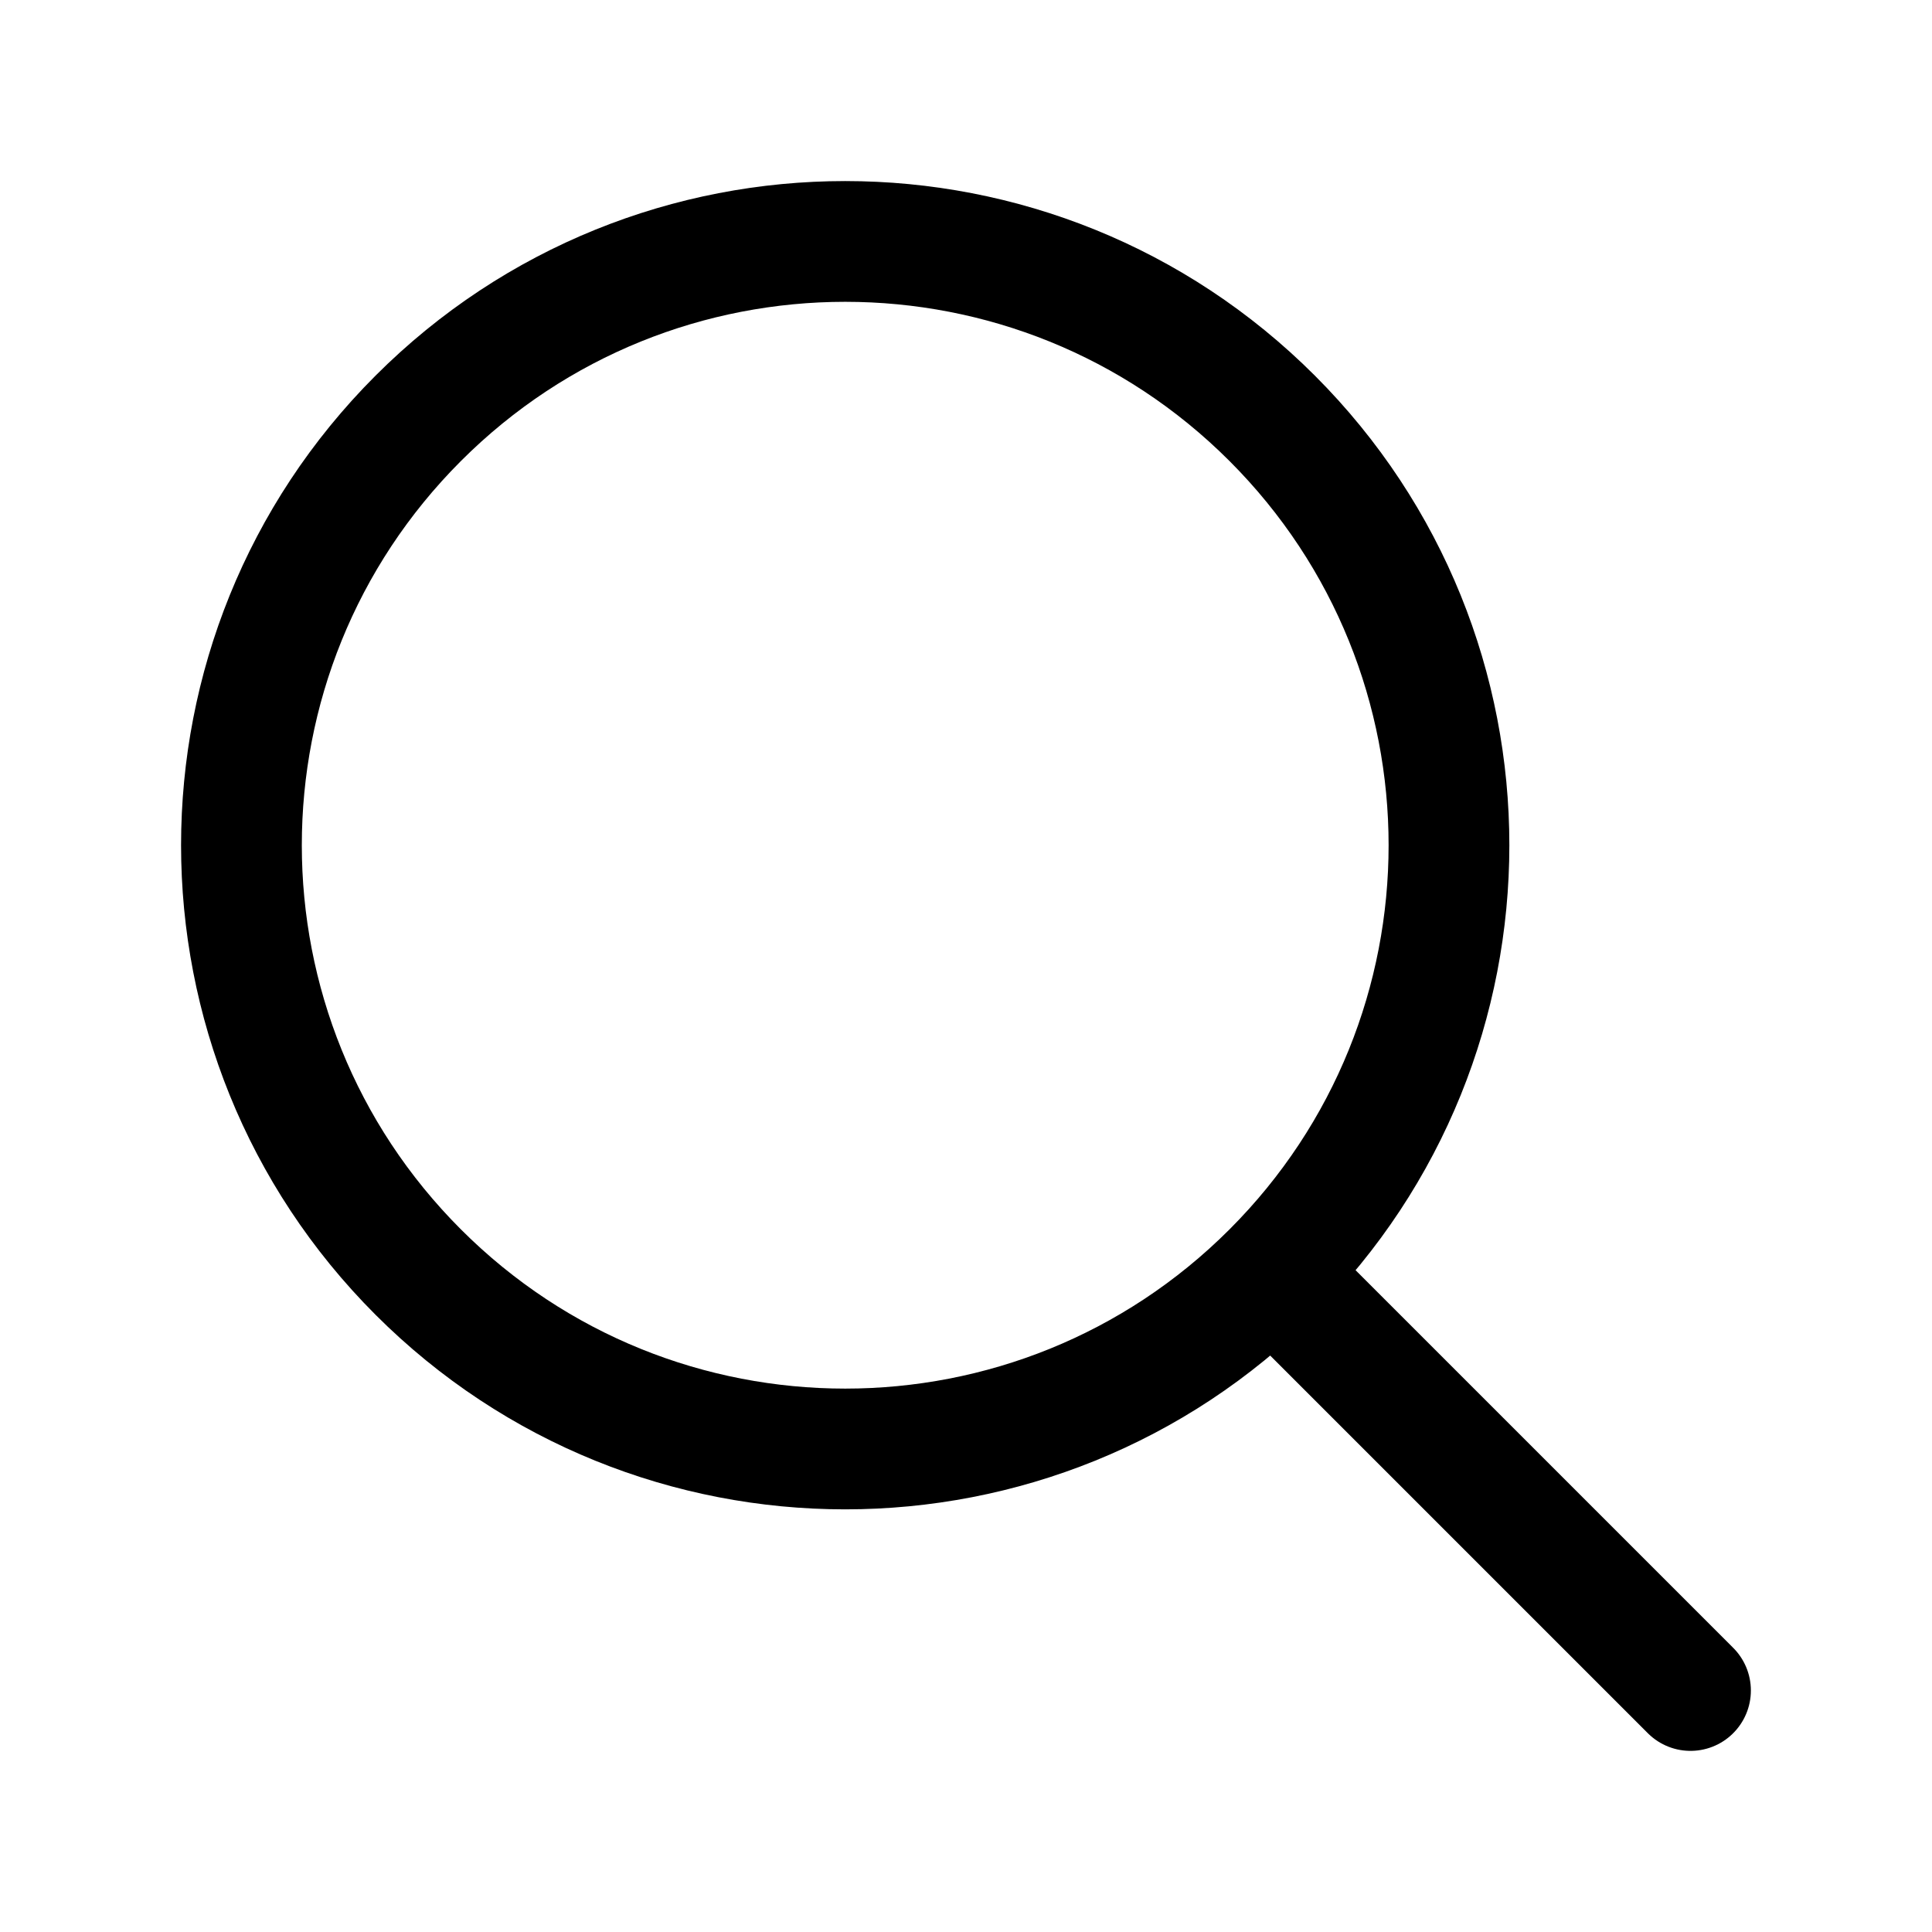
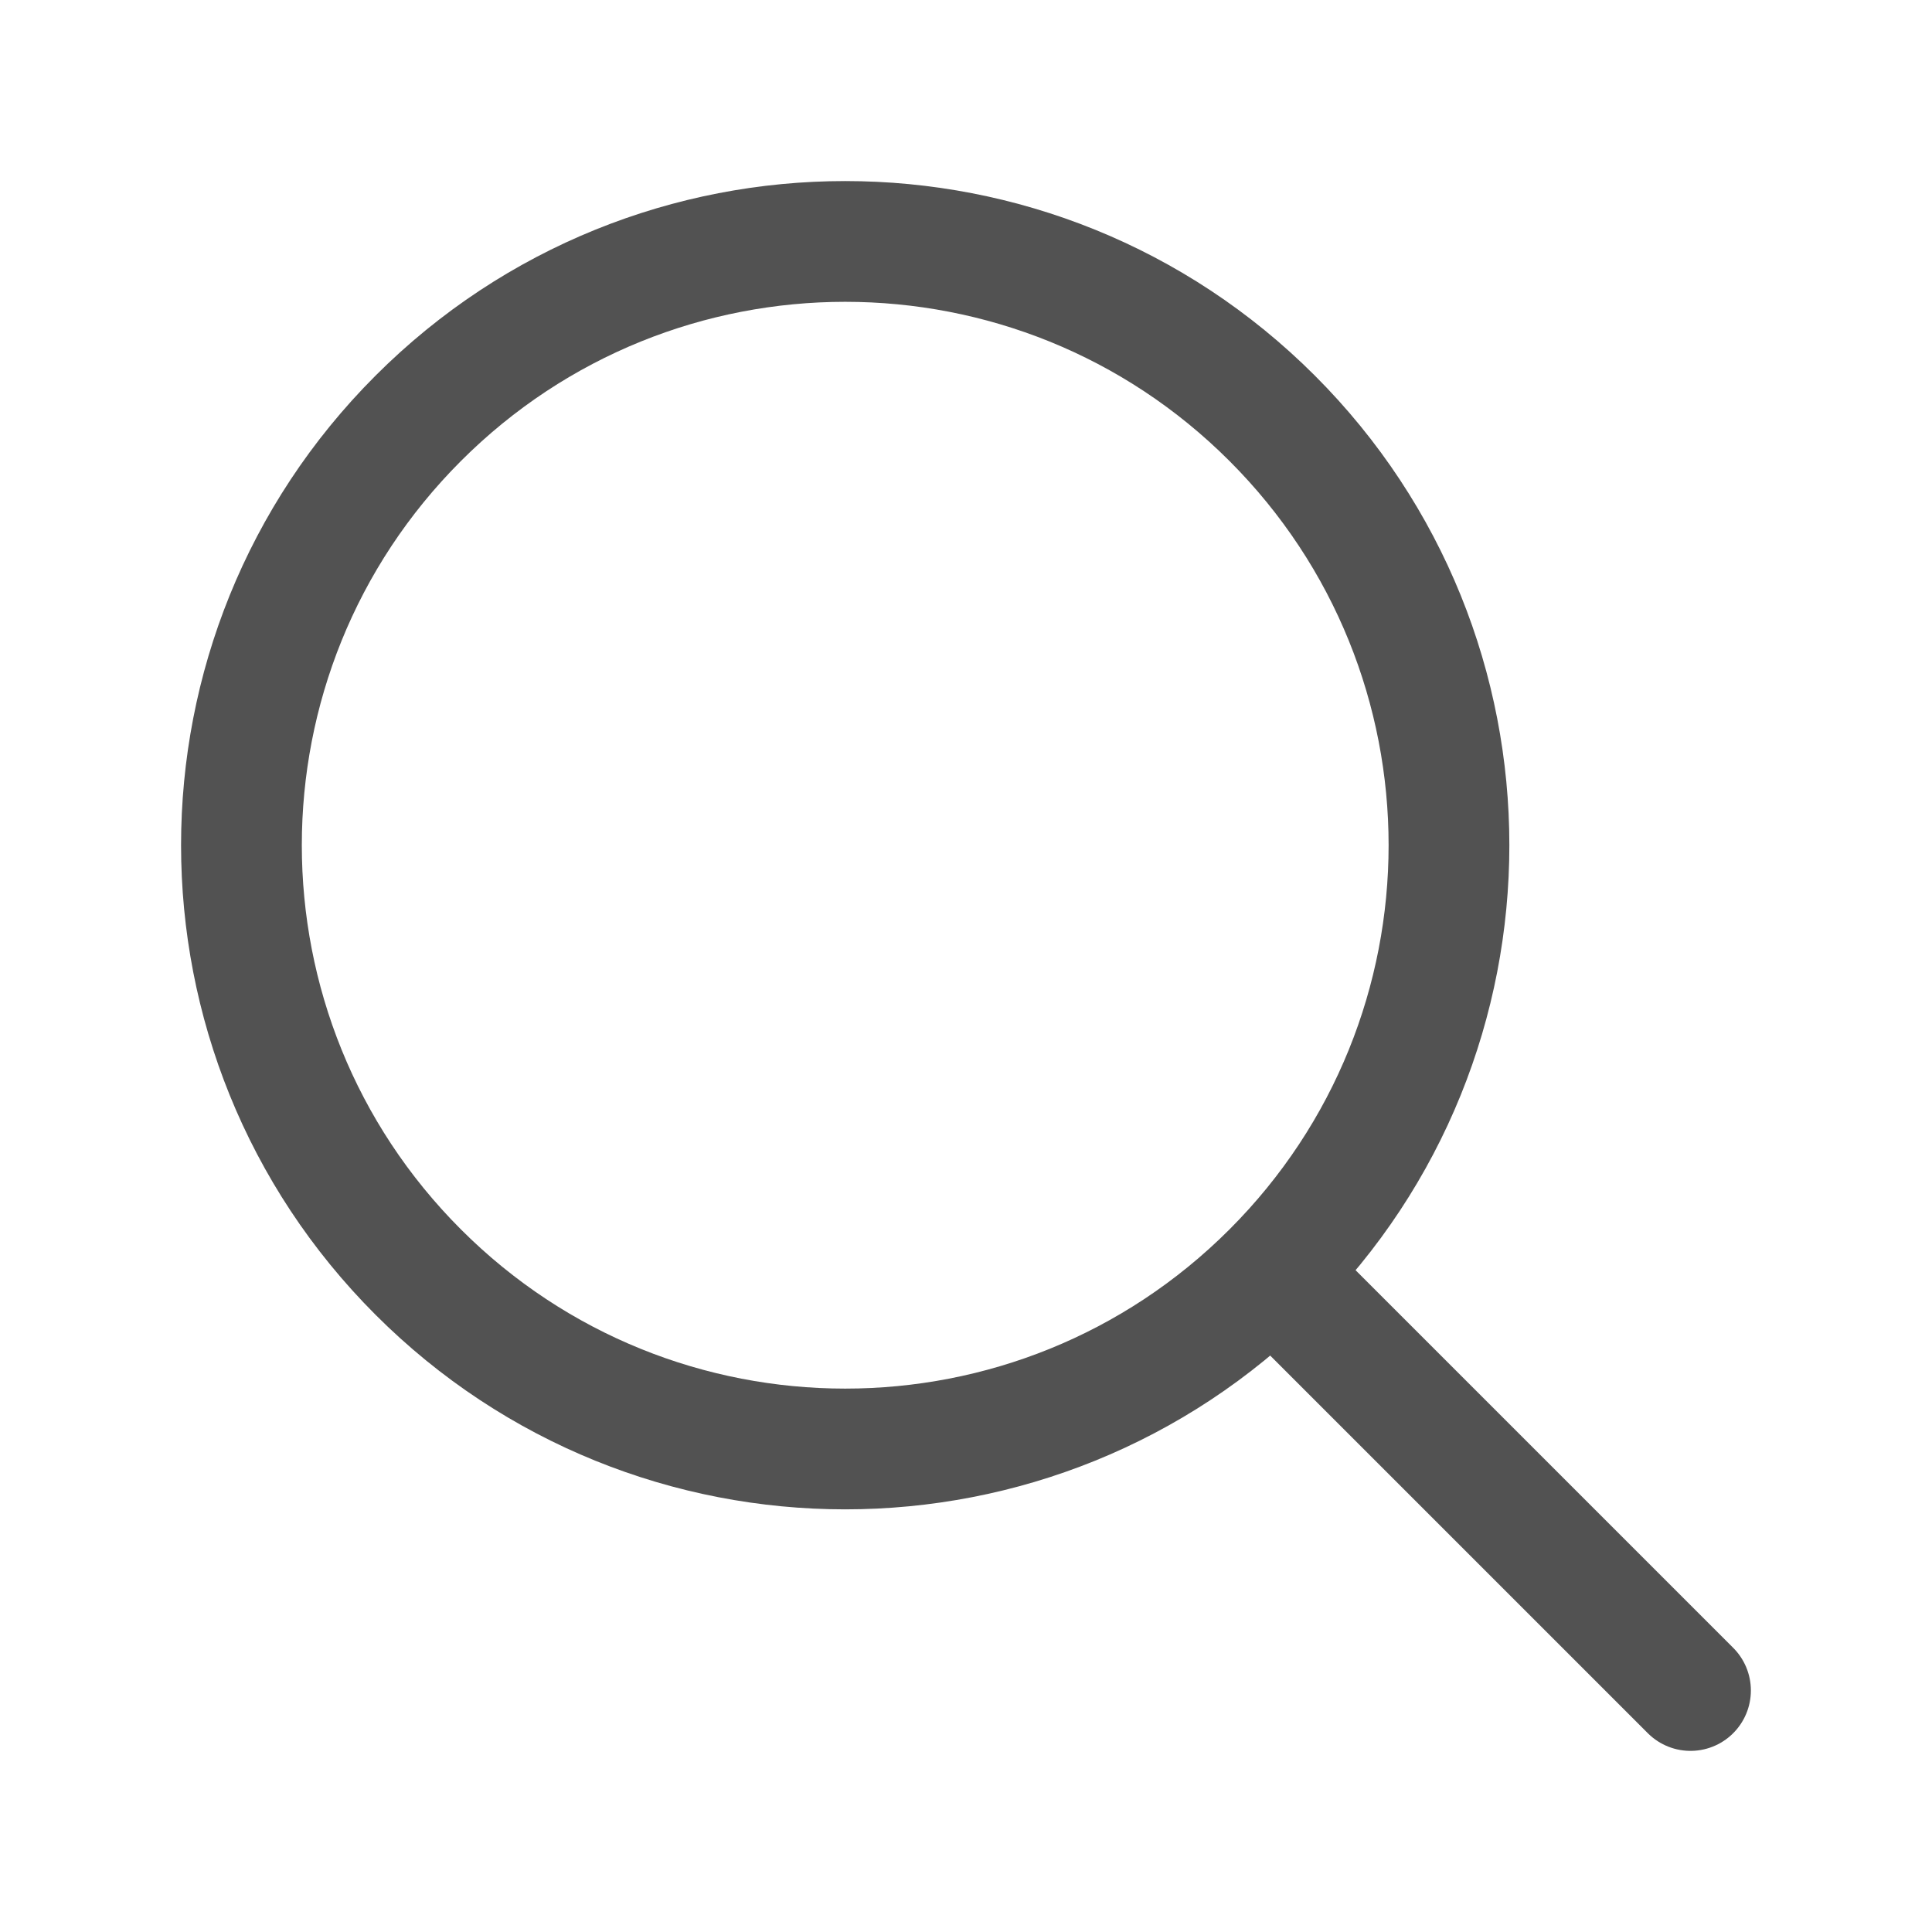
- <svg xmlns="http://www.w3.org/2000/svg" fill="none" viewBox="0 0 24 24" stroke-width="1.5" stroke="currentColor" class="size-6">
+ <svg xmlns="http://www.w3.org/2000/svg" fill="none" viewBox="0 0 24 24" stroke-width="1.5" stroke="#525252" class="size-6">
  <path stroke-linecap="round" stroke-linejoin="round" d="m21 21-5.197-5.197m0 0A7.5 7.5 0 1 0 5.196 5.196a7.5 7.5 0 0 0 10.607 10.607Z" />
</svg>
